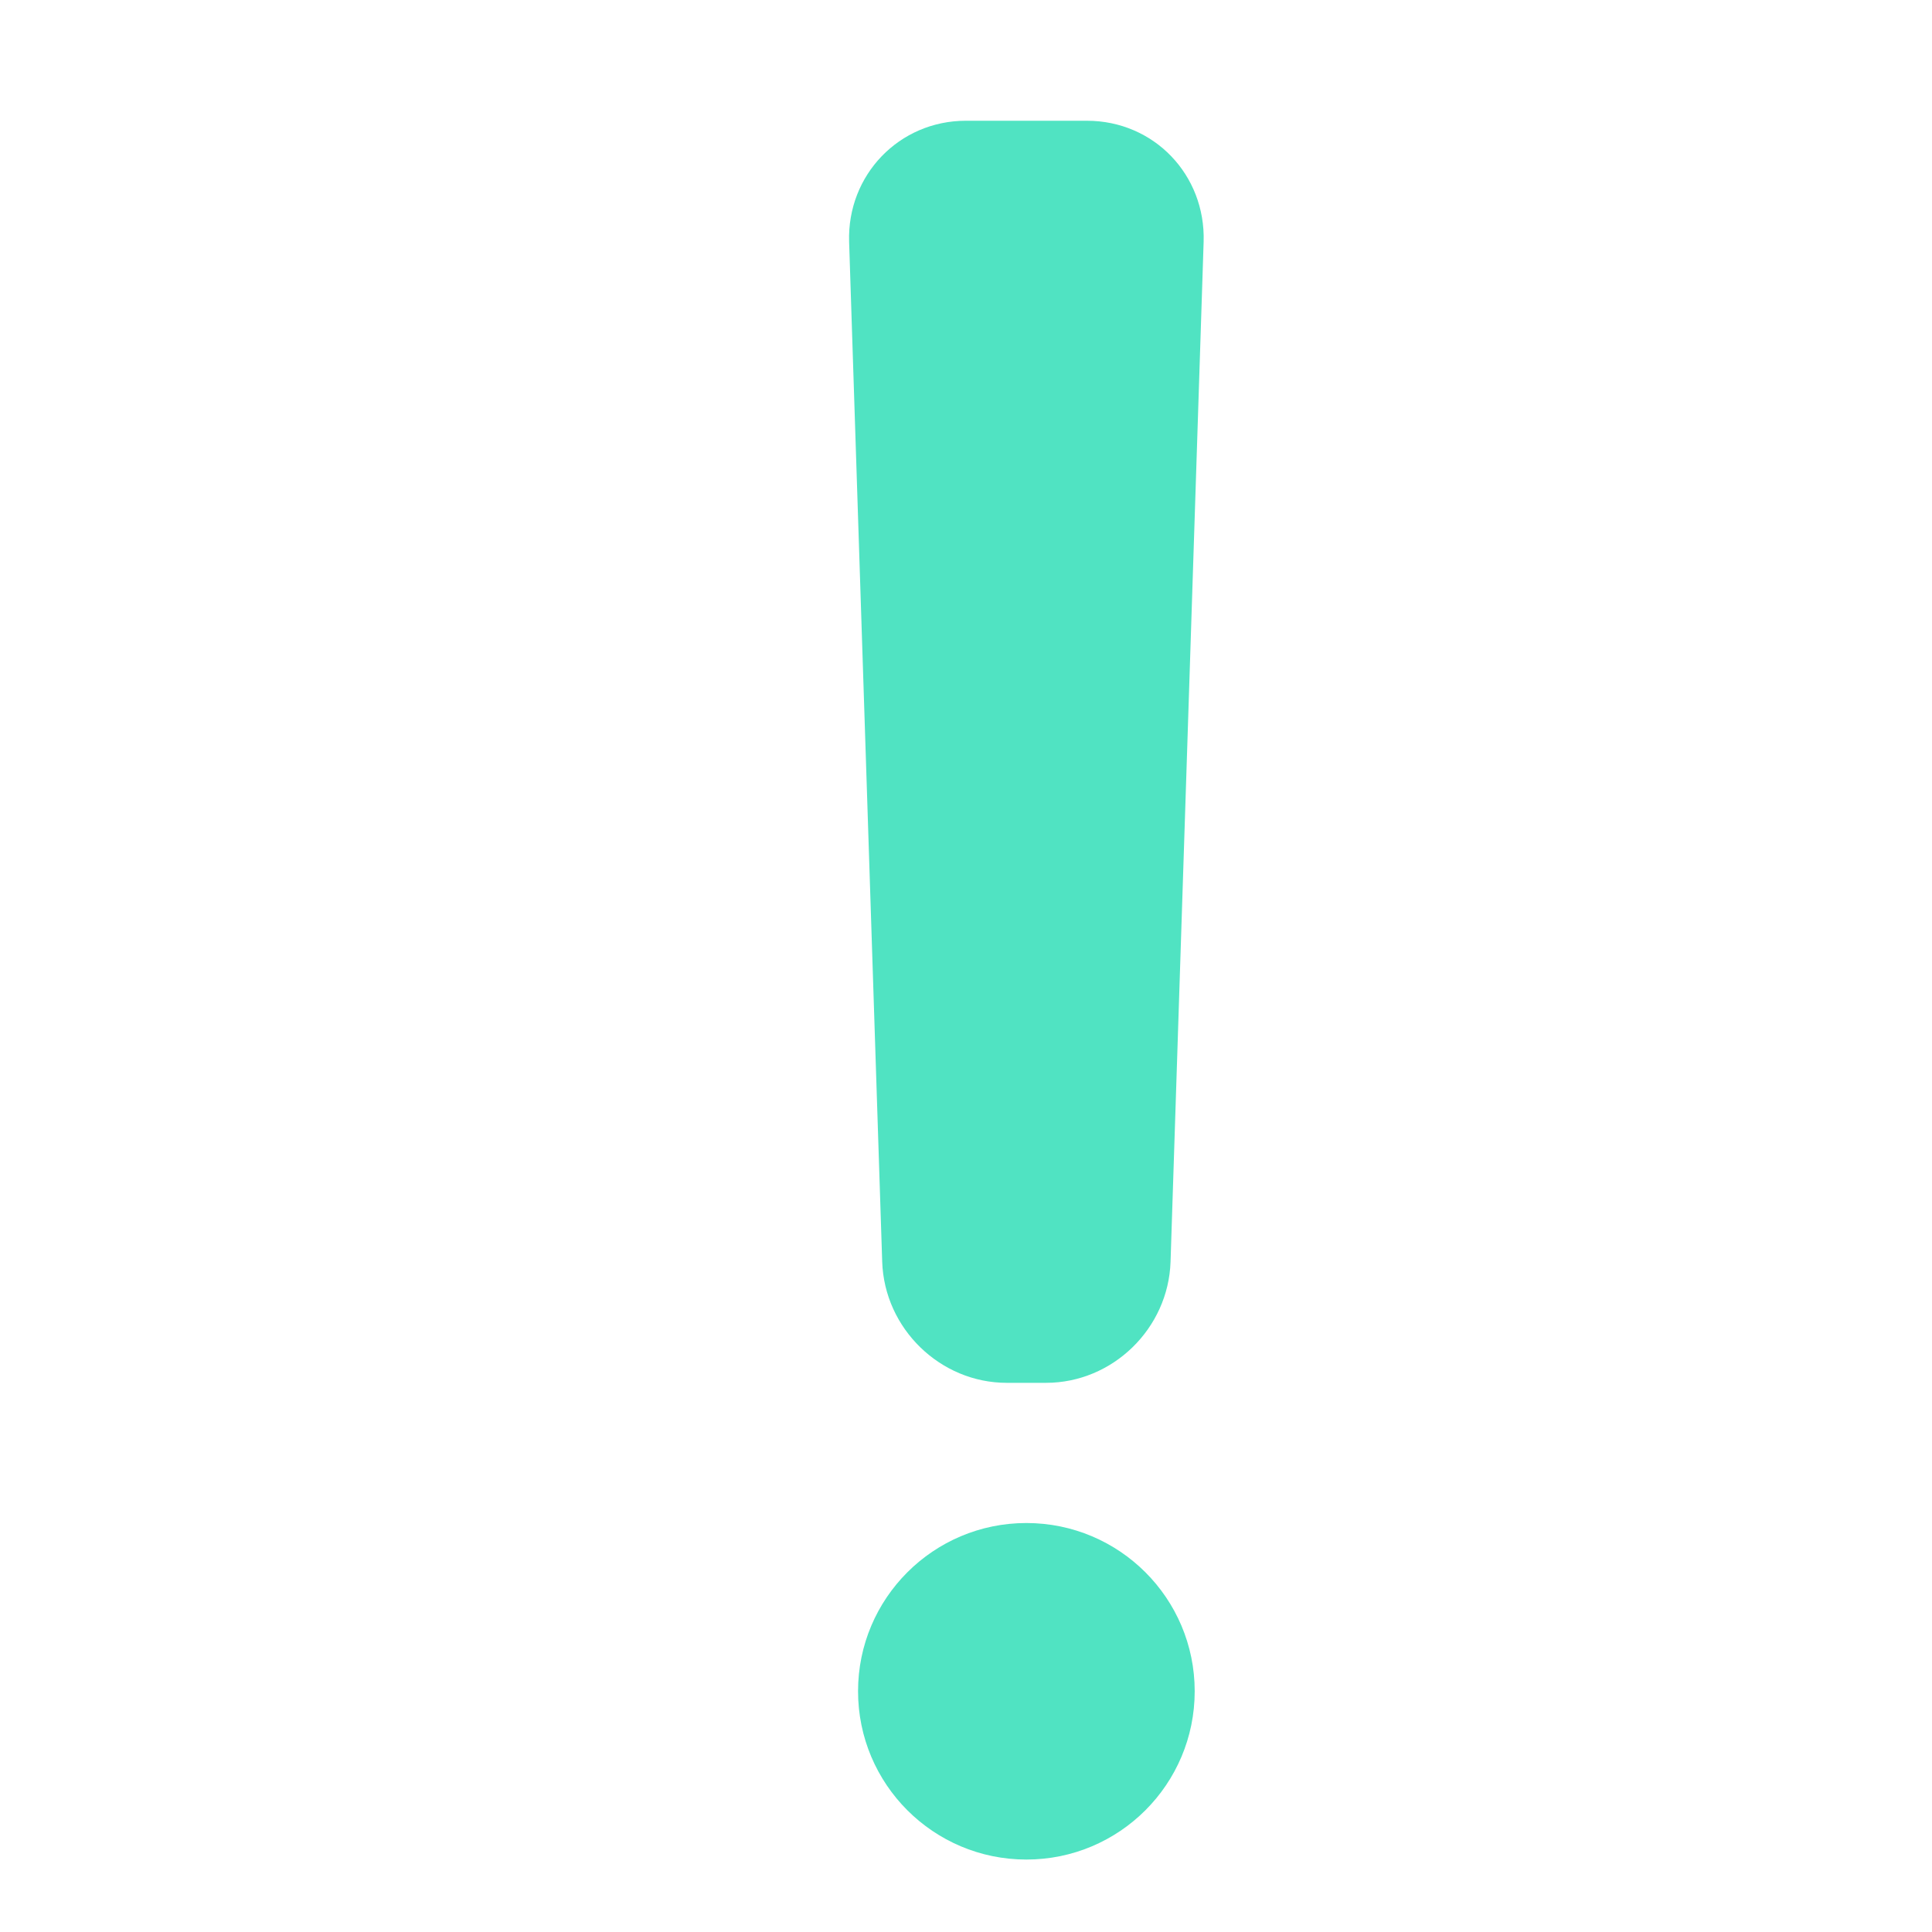
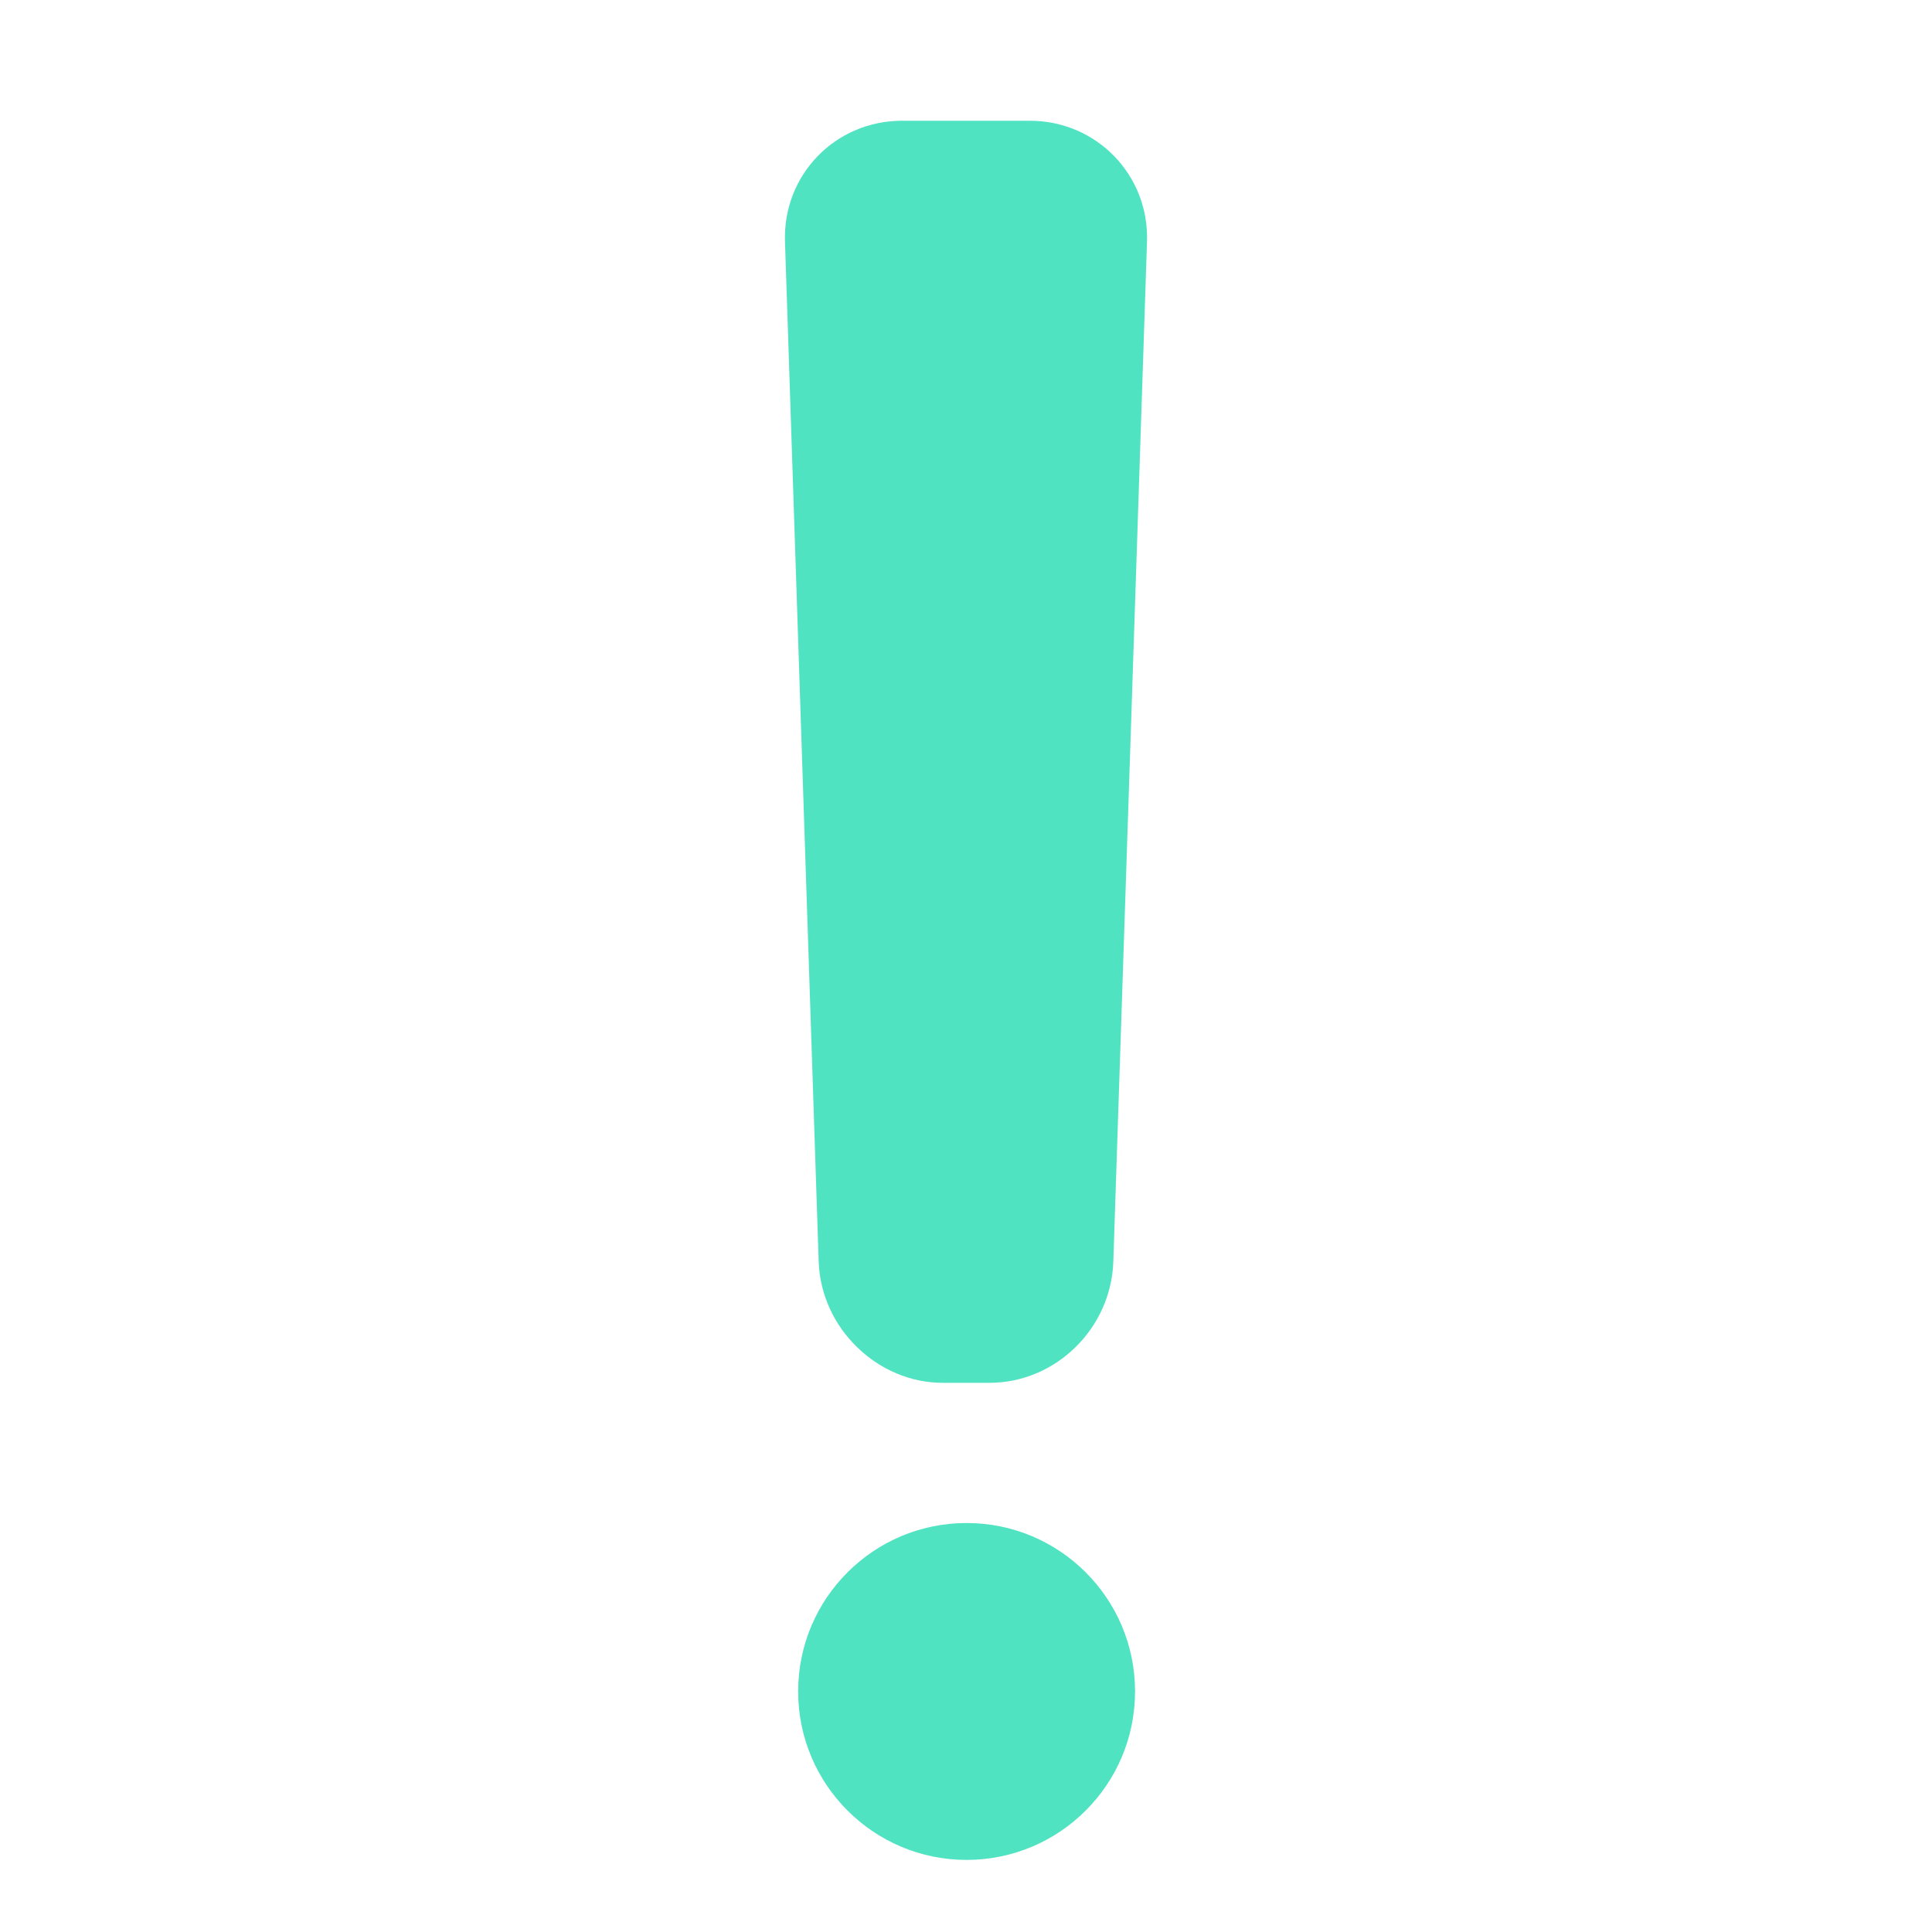
<svg xmlns="http://www.w3.org/2000/svg" width="16px" height="16px" viewBox="0 0 16 16" version="1.1">
  <defs />
-   <g id="Page-1" stroke="none" stroke-width="1" fill="none" fill-rule="evenodd">
-     <g id="important" fill="#50E3C2">
-       <path d="M7.999,1 C7.447,1 7.015,1.449 7.032,2.002 L7.306,10.449 C7.324,11.003 7.787,11.452 8.337,11.452 L8.663,11.452 C9.214,11.452 9.676,11.003 9.694,10.449 L9.968,2.002 C9.985,1.449 9.557,1 9.001,1 L7.999,1 Z M8.5,15.4 C9.27,15.4 9.894,14.776 9.894,14.006 C9.894,13.237 9.27,12.613 8.5,12.613 C7.73,12.613 7.106,13.237 7.106,14.006 C7.106,14.776 7.73,15.4 8.5,15.4 Z" id="Path-321" />
-     </g>
+   <g id="important" stroke="none" stroke-width="1" fill="none" fill-rule="evenodd">
+     <path d="M7.471,1 L8.529,1 C9.08,1 9.518,1.449 9.499,2.002 L9.22,10.449 C9.201,11.003 8.742,11.452 8.194,11.452 L7.806,11.452 C7.271,11.452 6.799,11.003 6.78,10.449 L6.501,2.002 C6.482,1.449 6.917,1 7.471,1 Z M8.005,15.403 C7.235,15.403 6.61,14.778 6.61,14.008 C6.61,13.237 7.235,12.613 8.005,12.613 C8.775,12.613 9.4,13.237 9.4,14.008 C9.4,14.778 8.775,15.403 8.005,15.403 Z" id="Path-321" fill="#50E3C2" />
  </g>
</svg>
